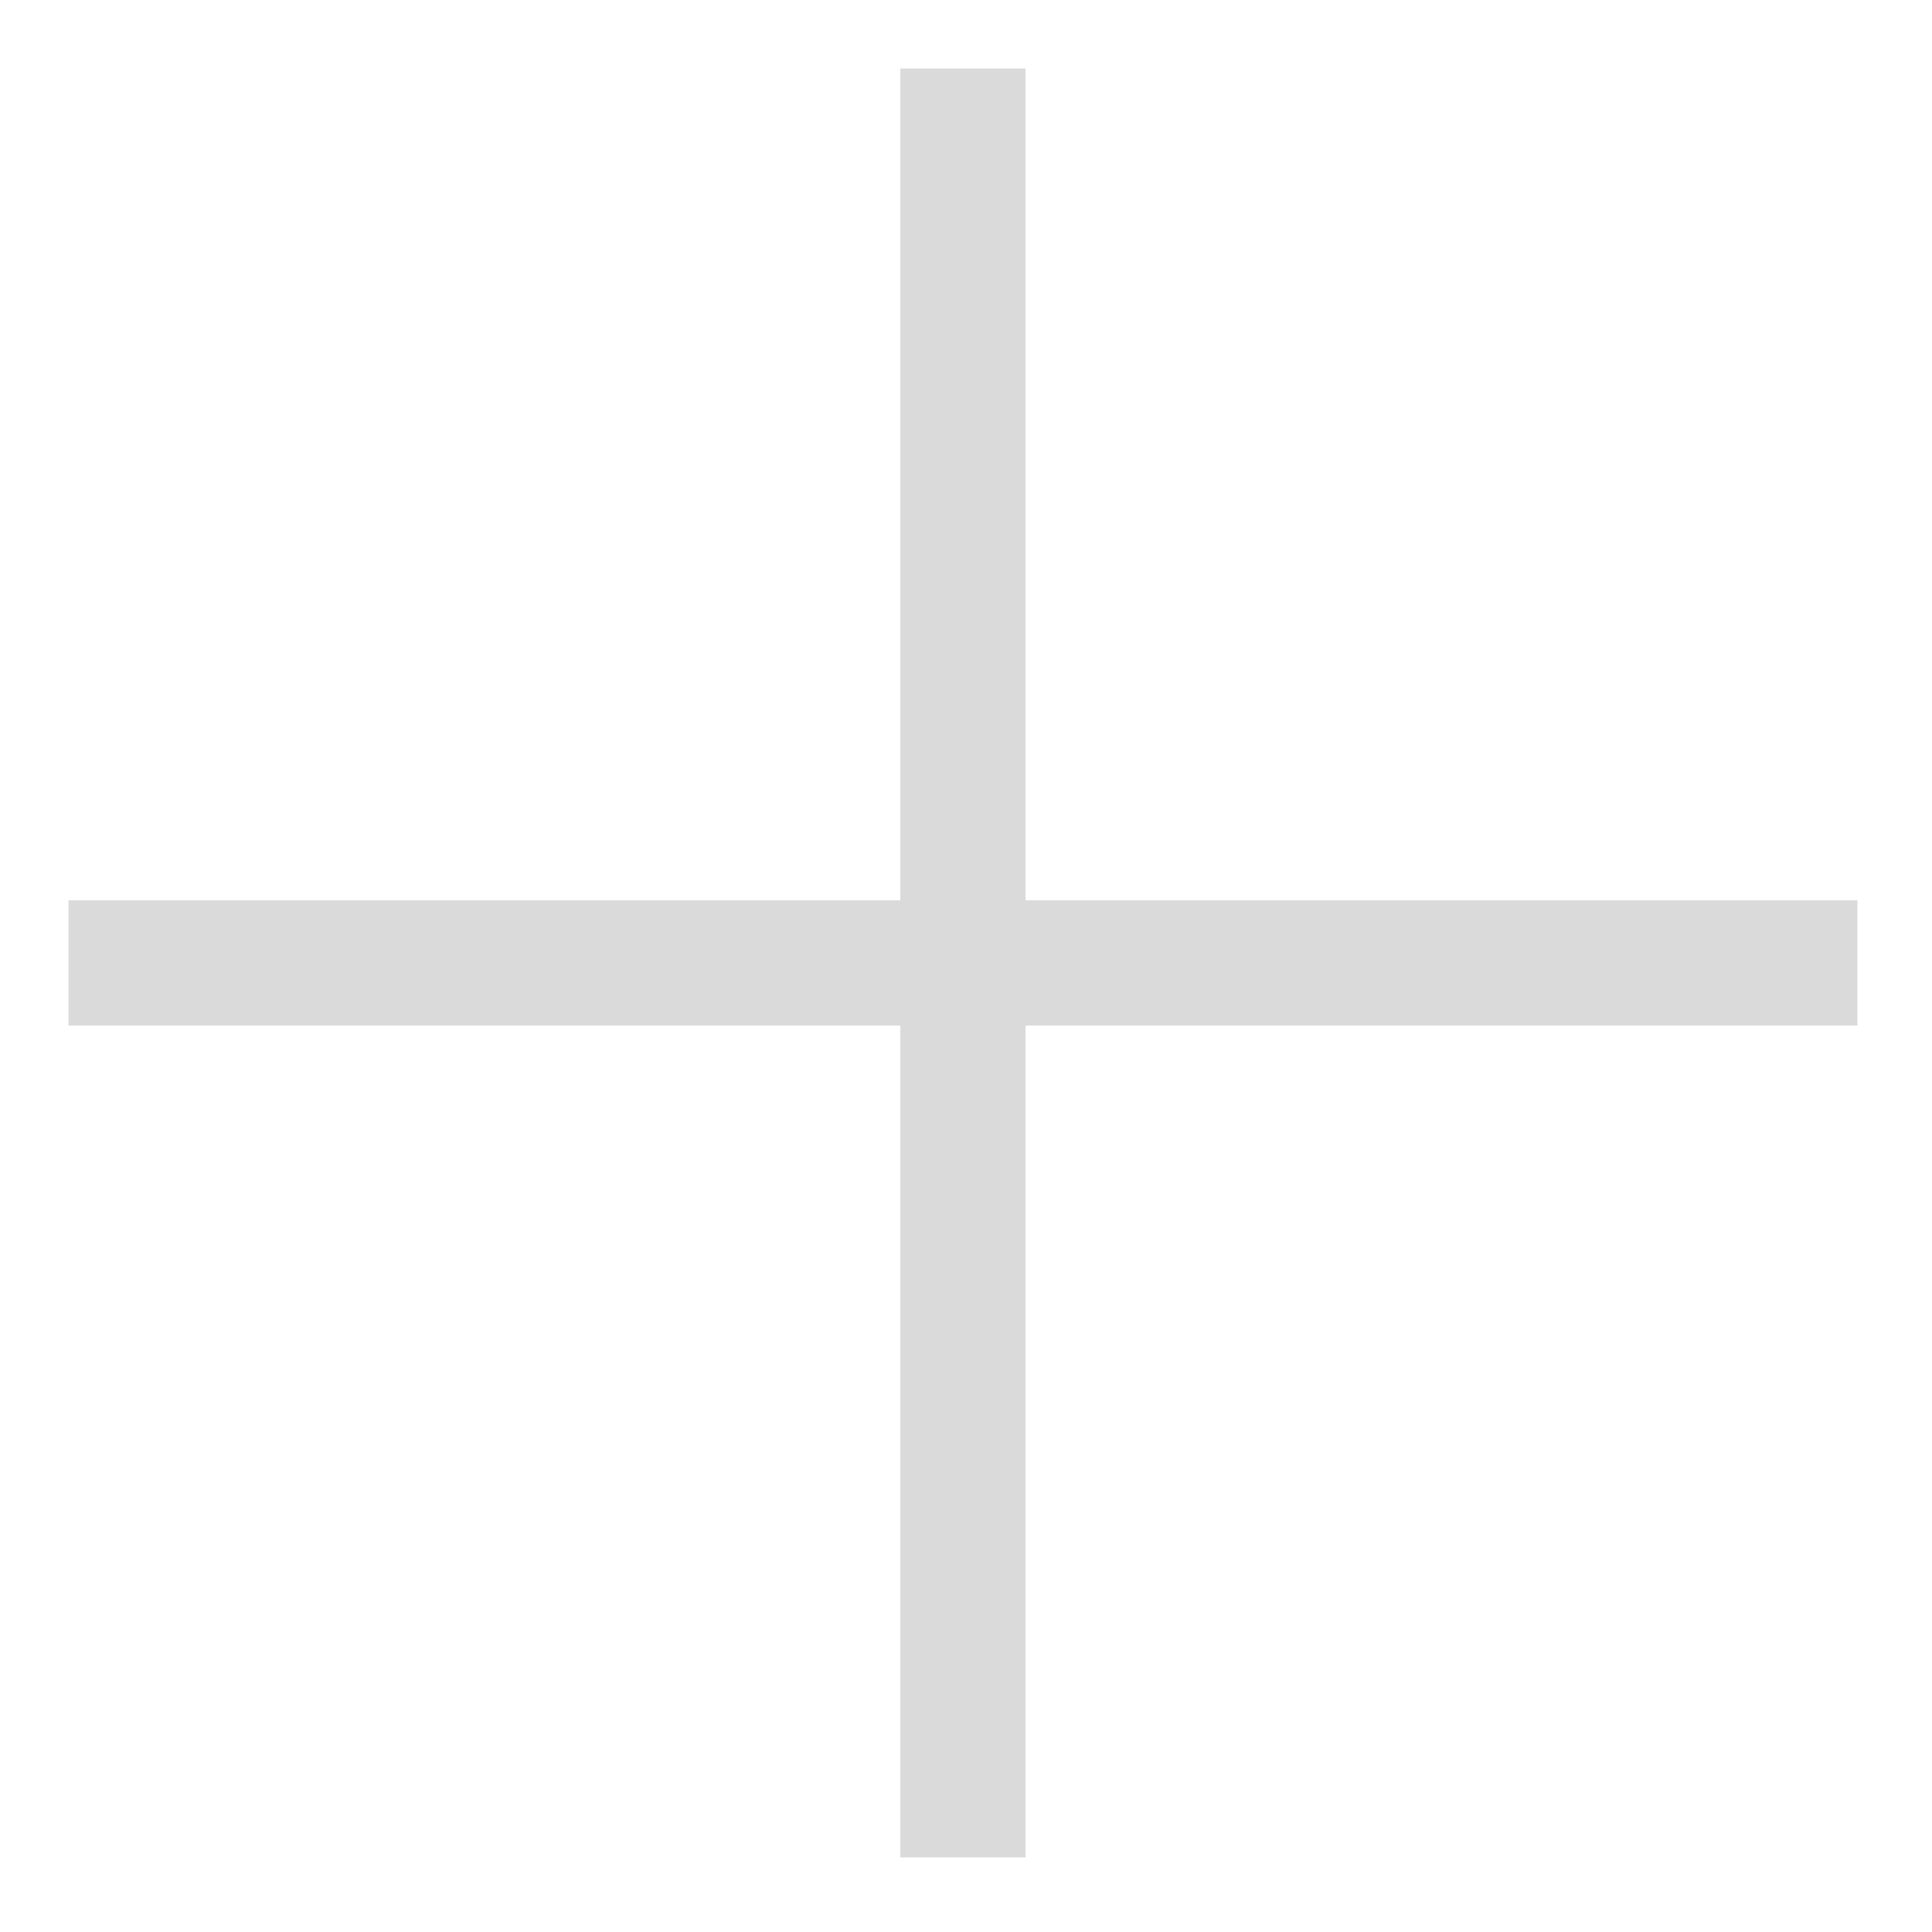
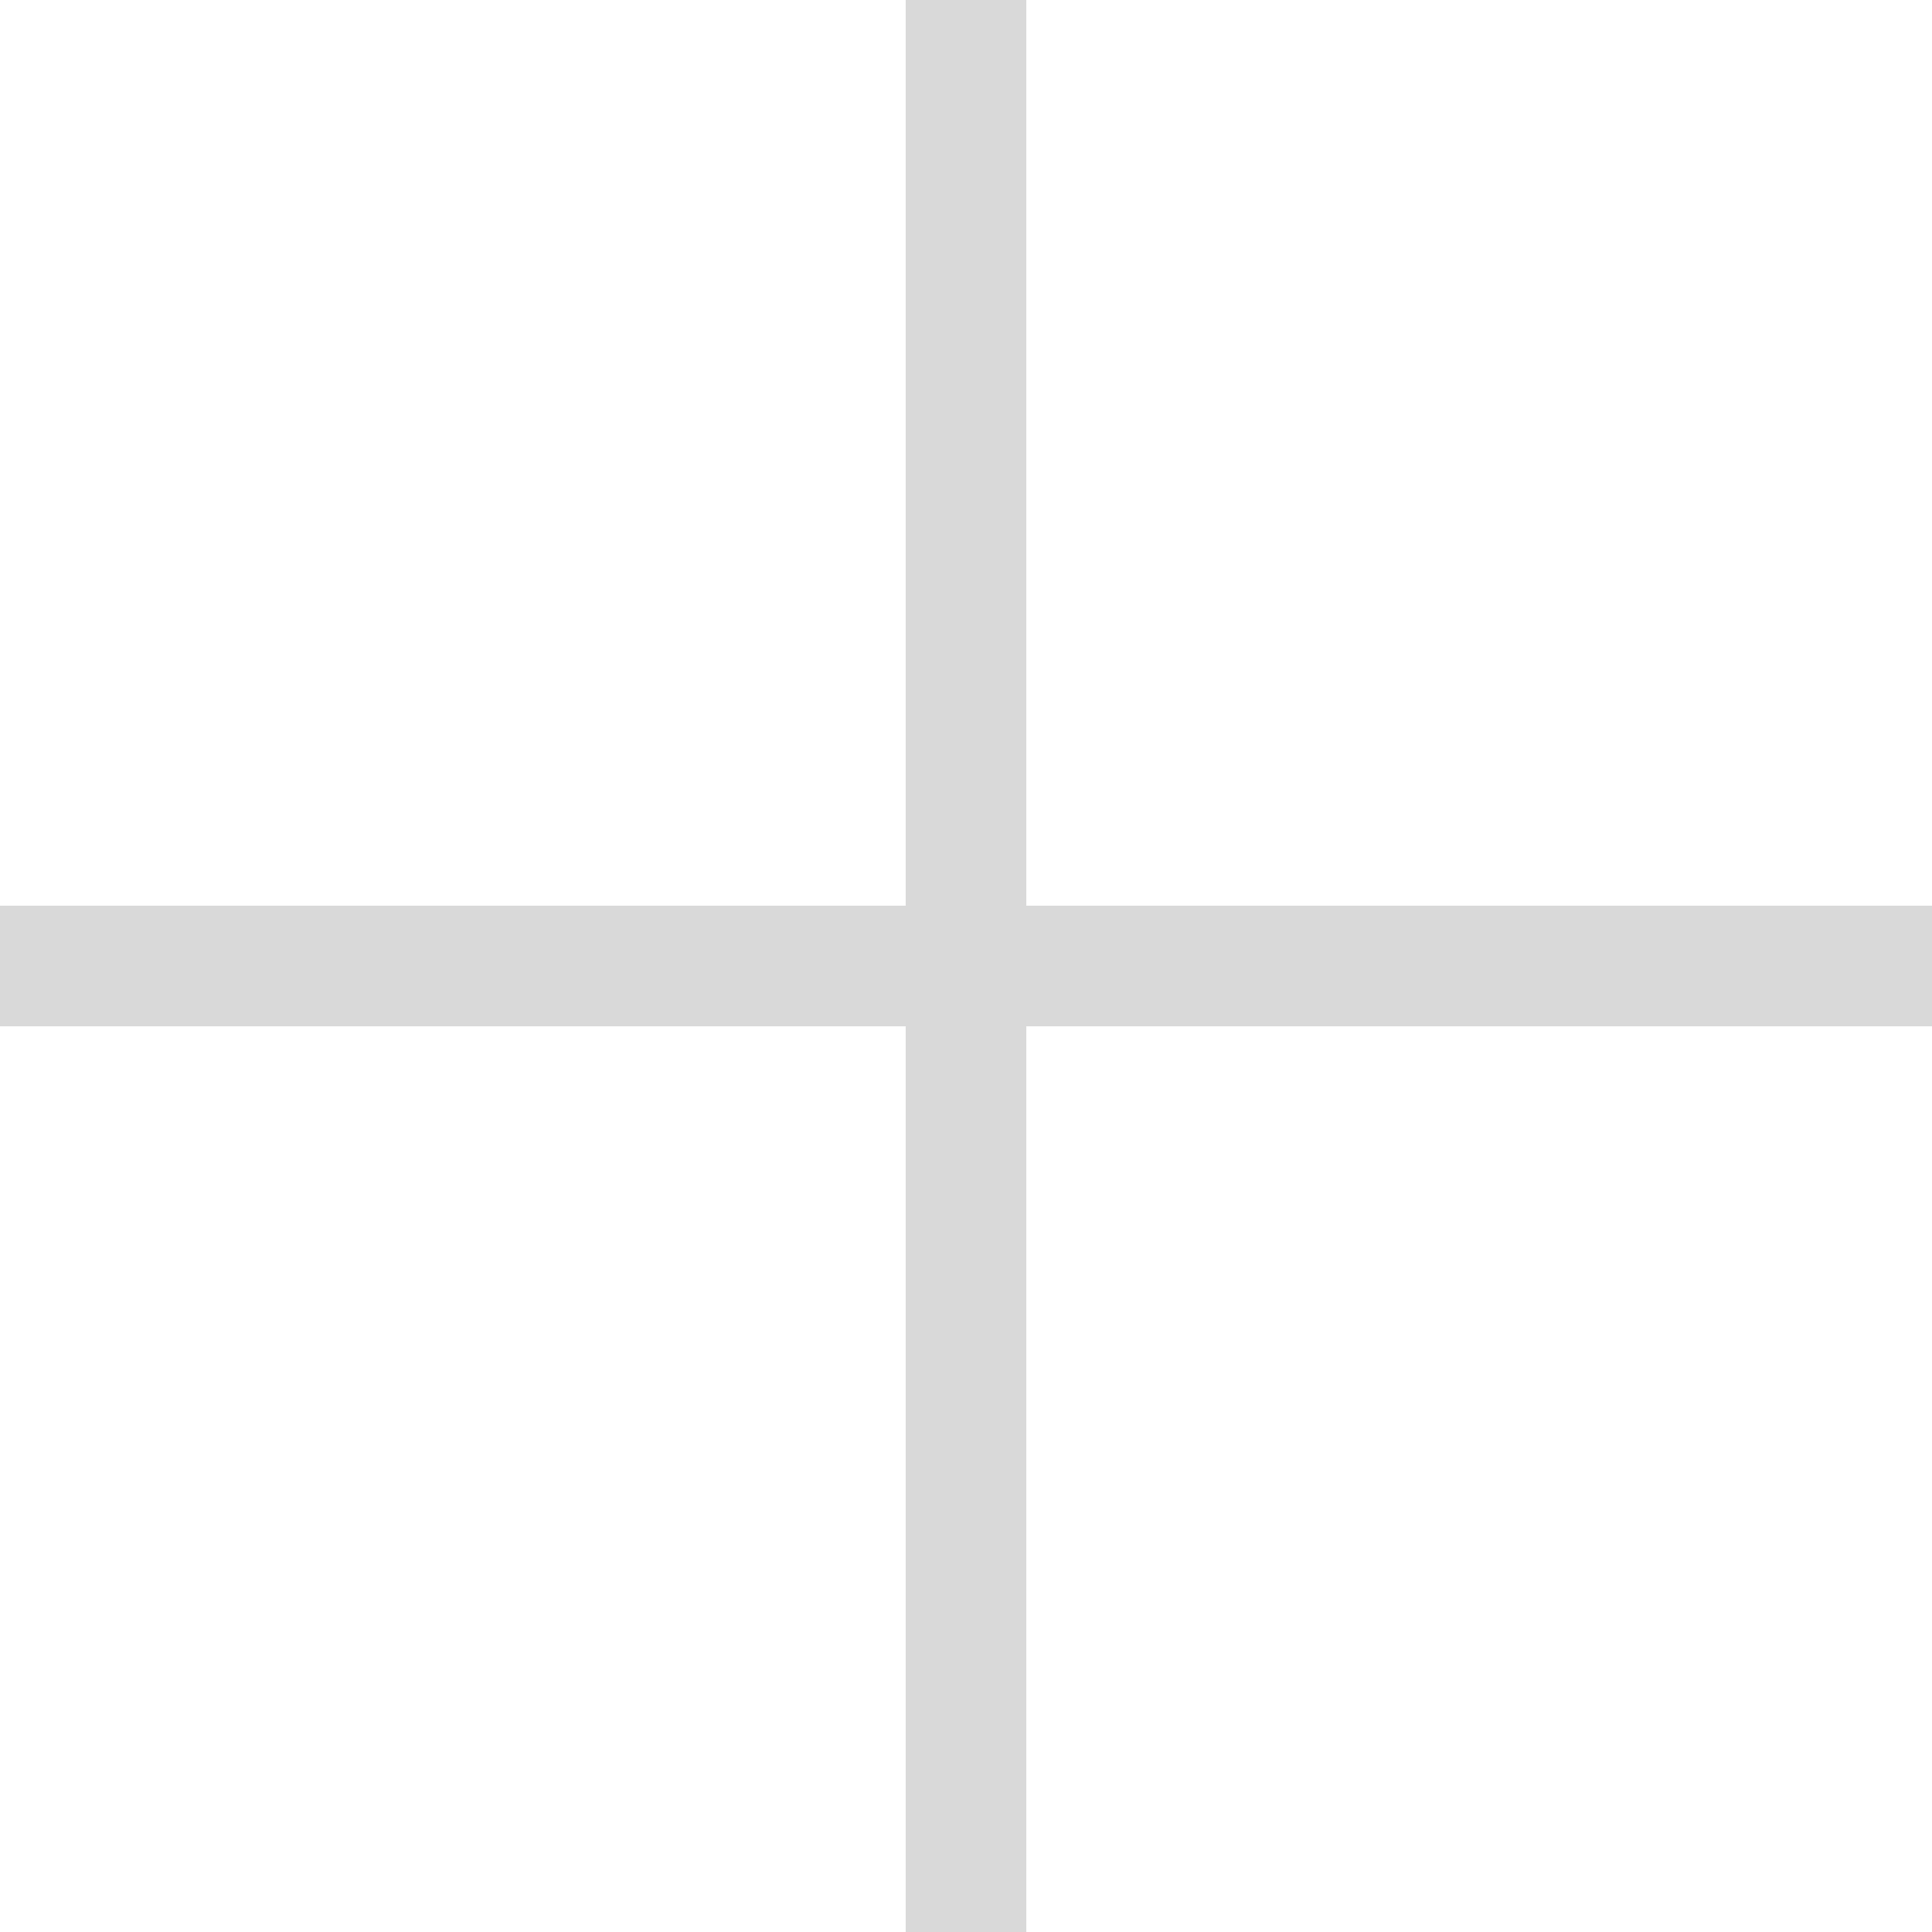
- <svg xmlns="http://www.w3.org/2000/svg" width="108" height="108" viewBox="0 0 108 108" fill="none">
-   <rect x="103.83" y="50.33" width="7" height="100" transform="rotate(90 103.83 50.3302)" fill="#DADADA" />
-   <rect x="50.33" y="3.83" width="7" height="100" fill="#DADADA" />
+ <svg xmlns="http://www.w3.org/2000/svg" width="112" height="112" viewBox="0 0 112 112" fill="none">
+   <path d="M56 0V112" stroke="#D9D9D9" stroke-width="7" />
+   <path d="M0 56L112 56" stroke="#D9D9D9" stroke-width="7" />
</svg>
